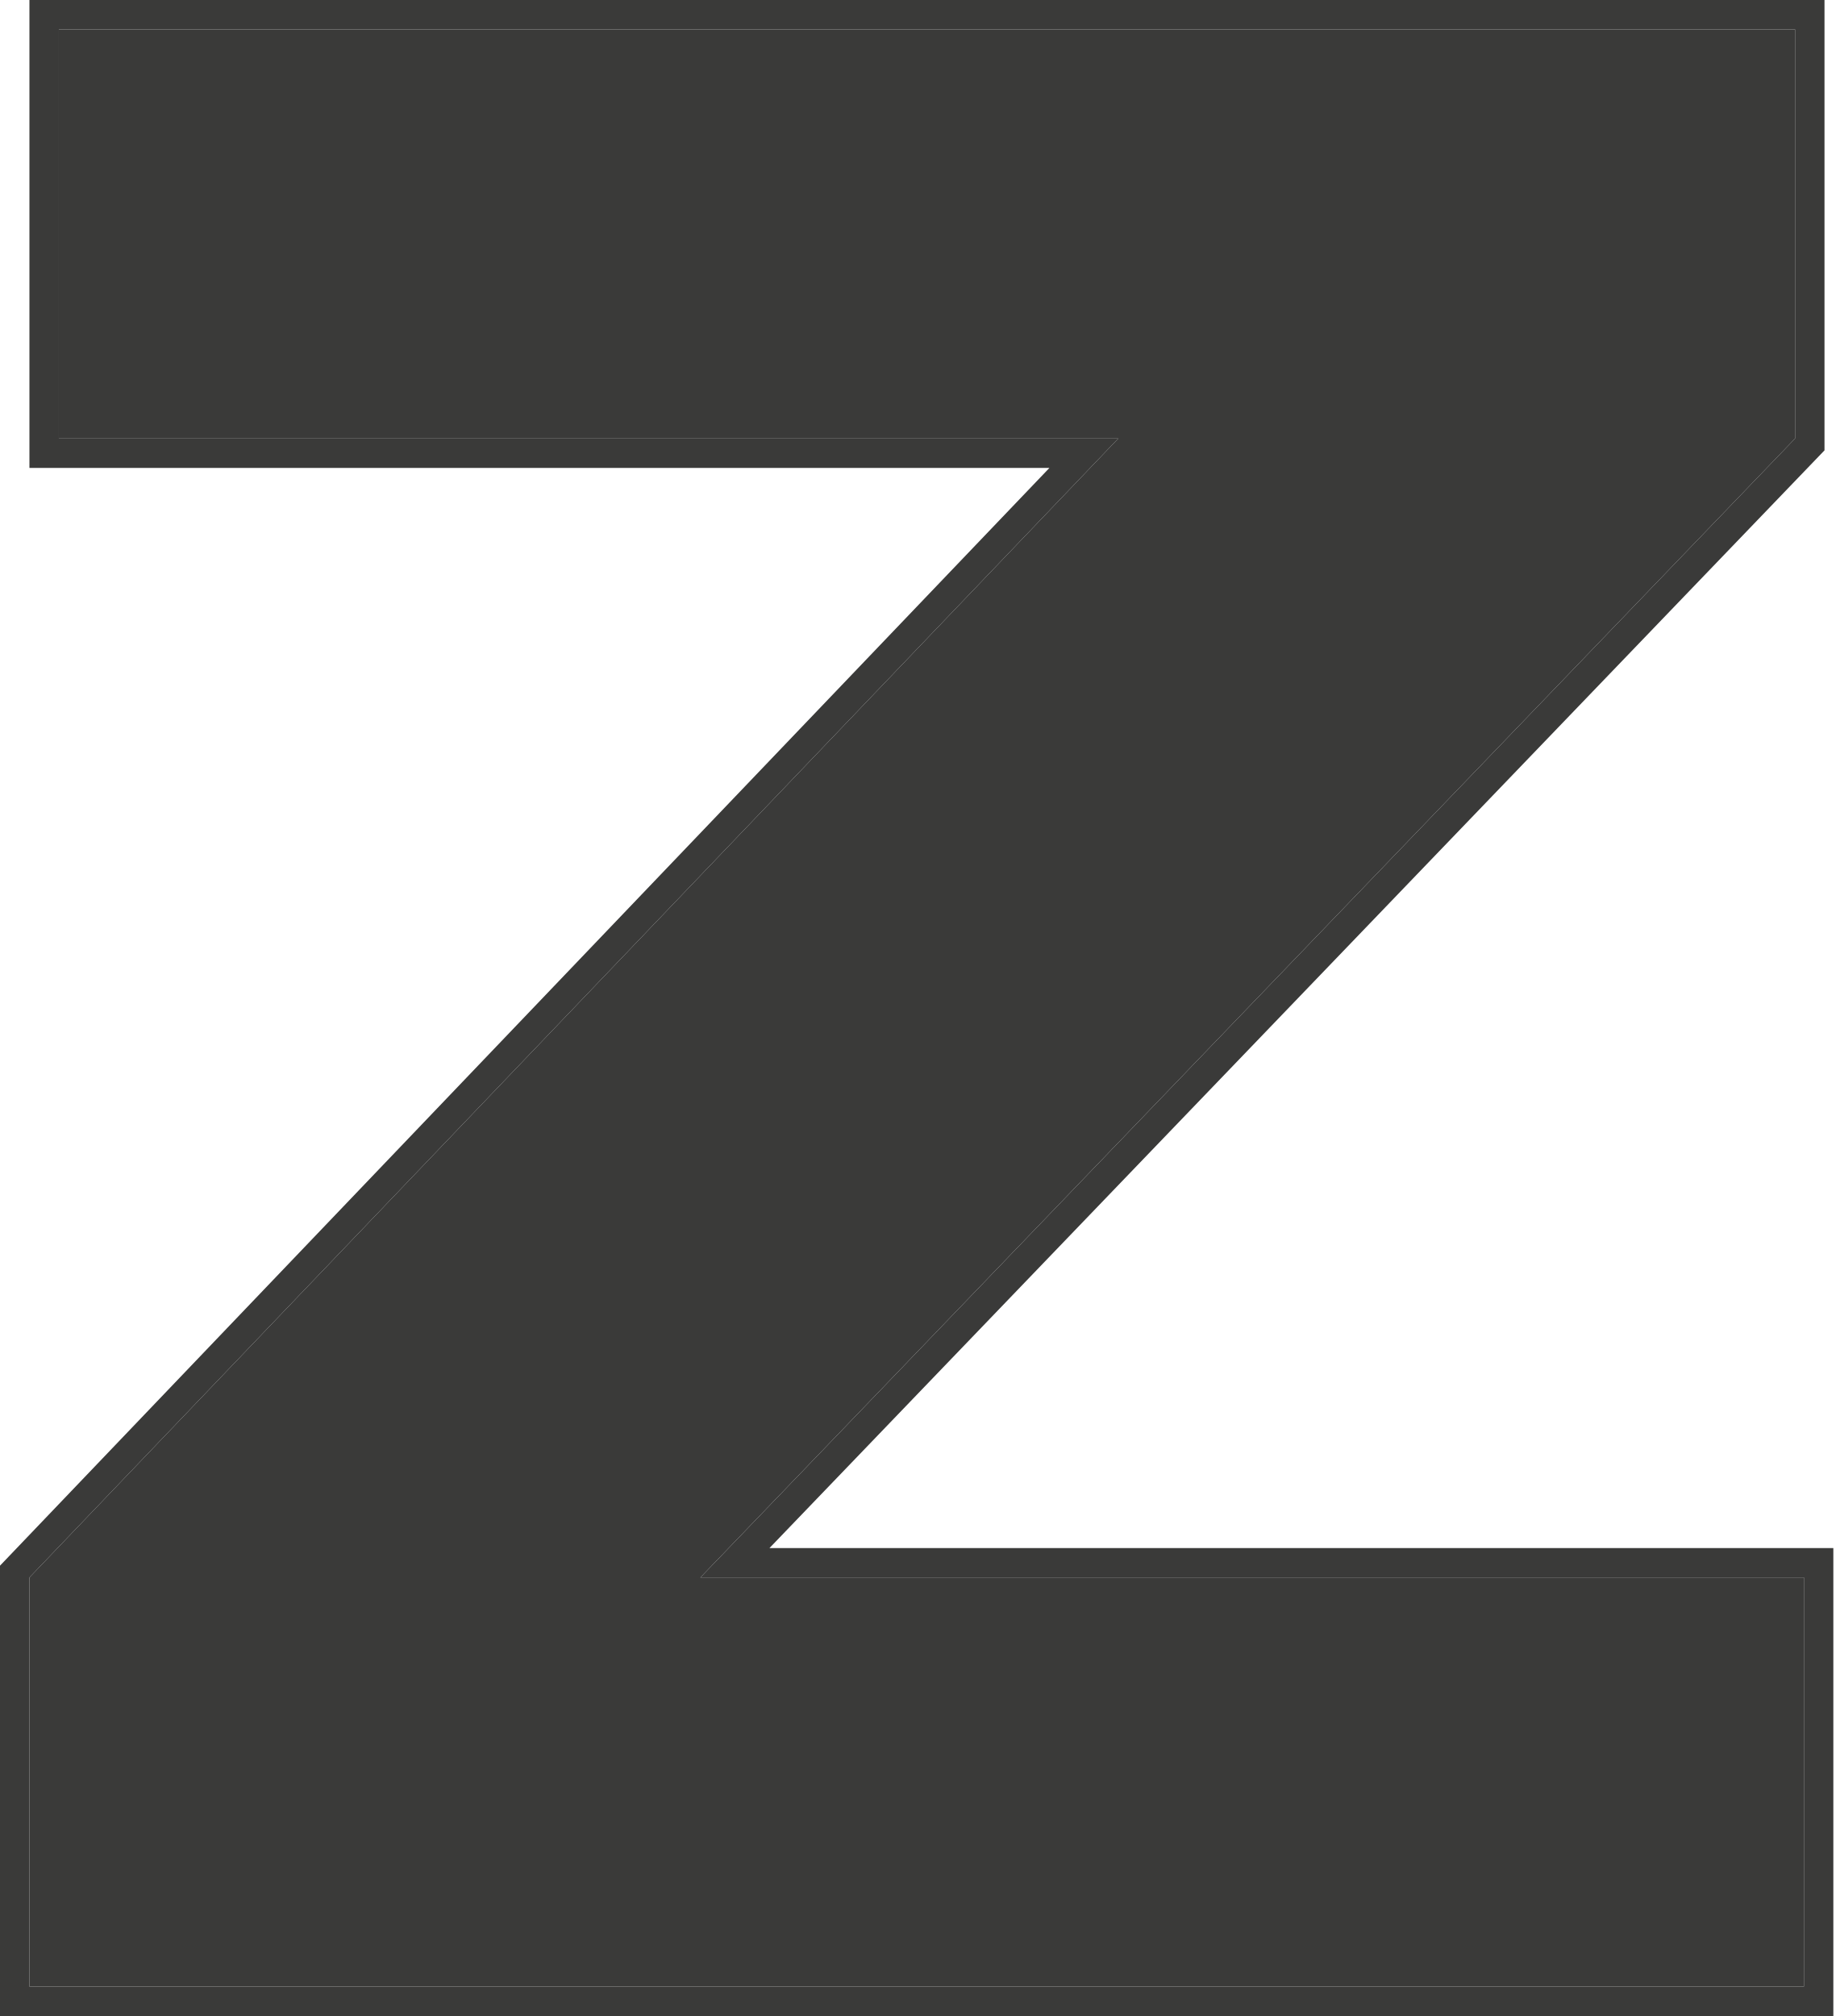
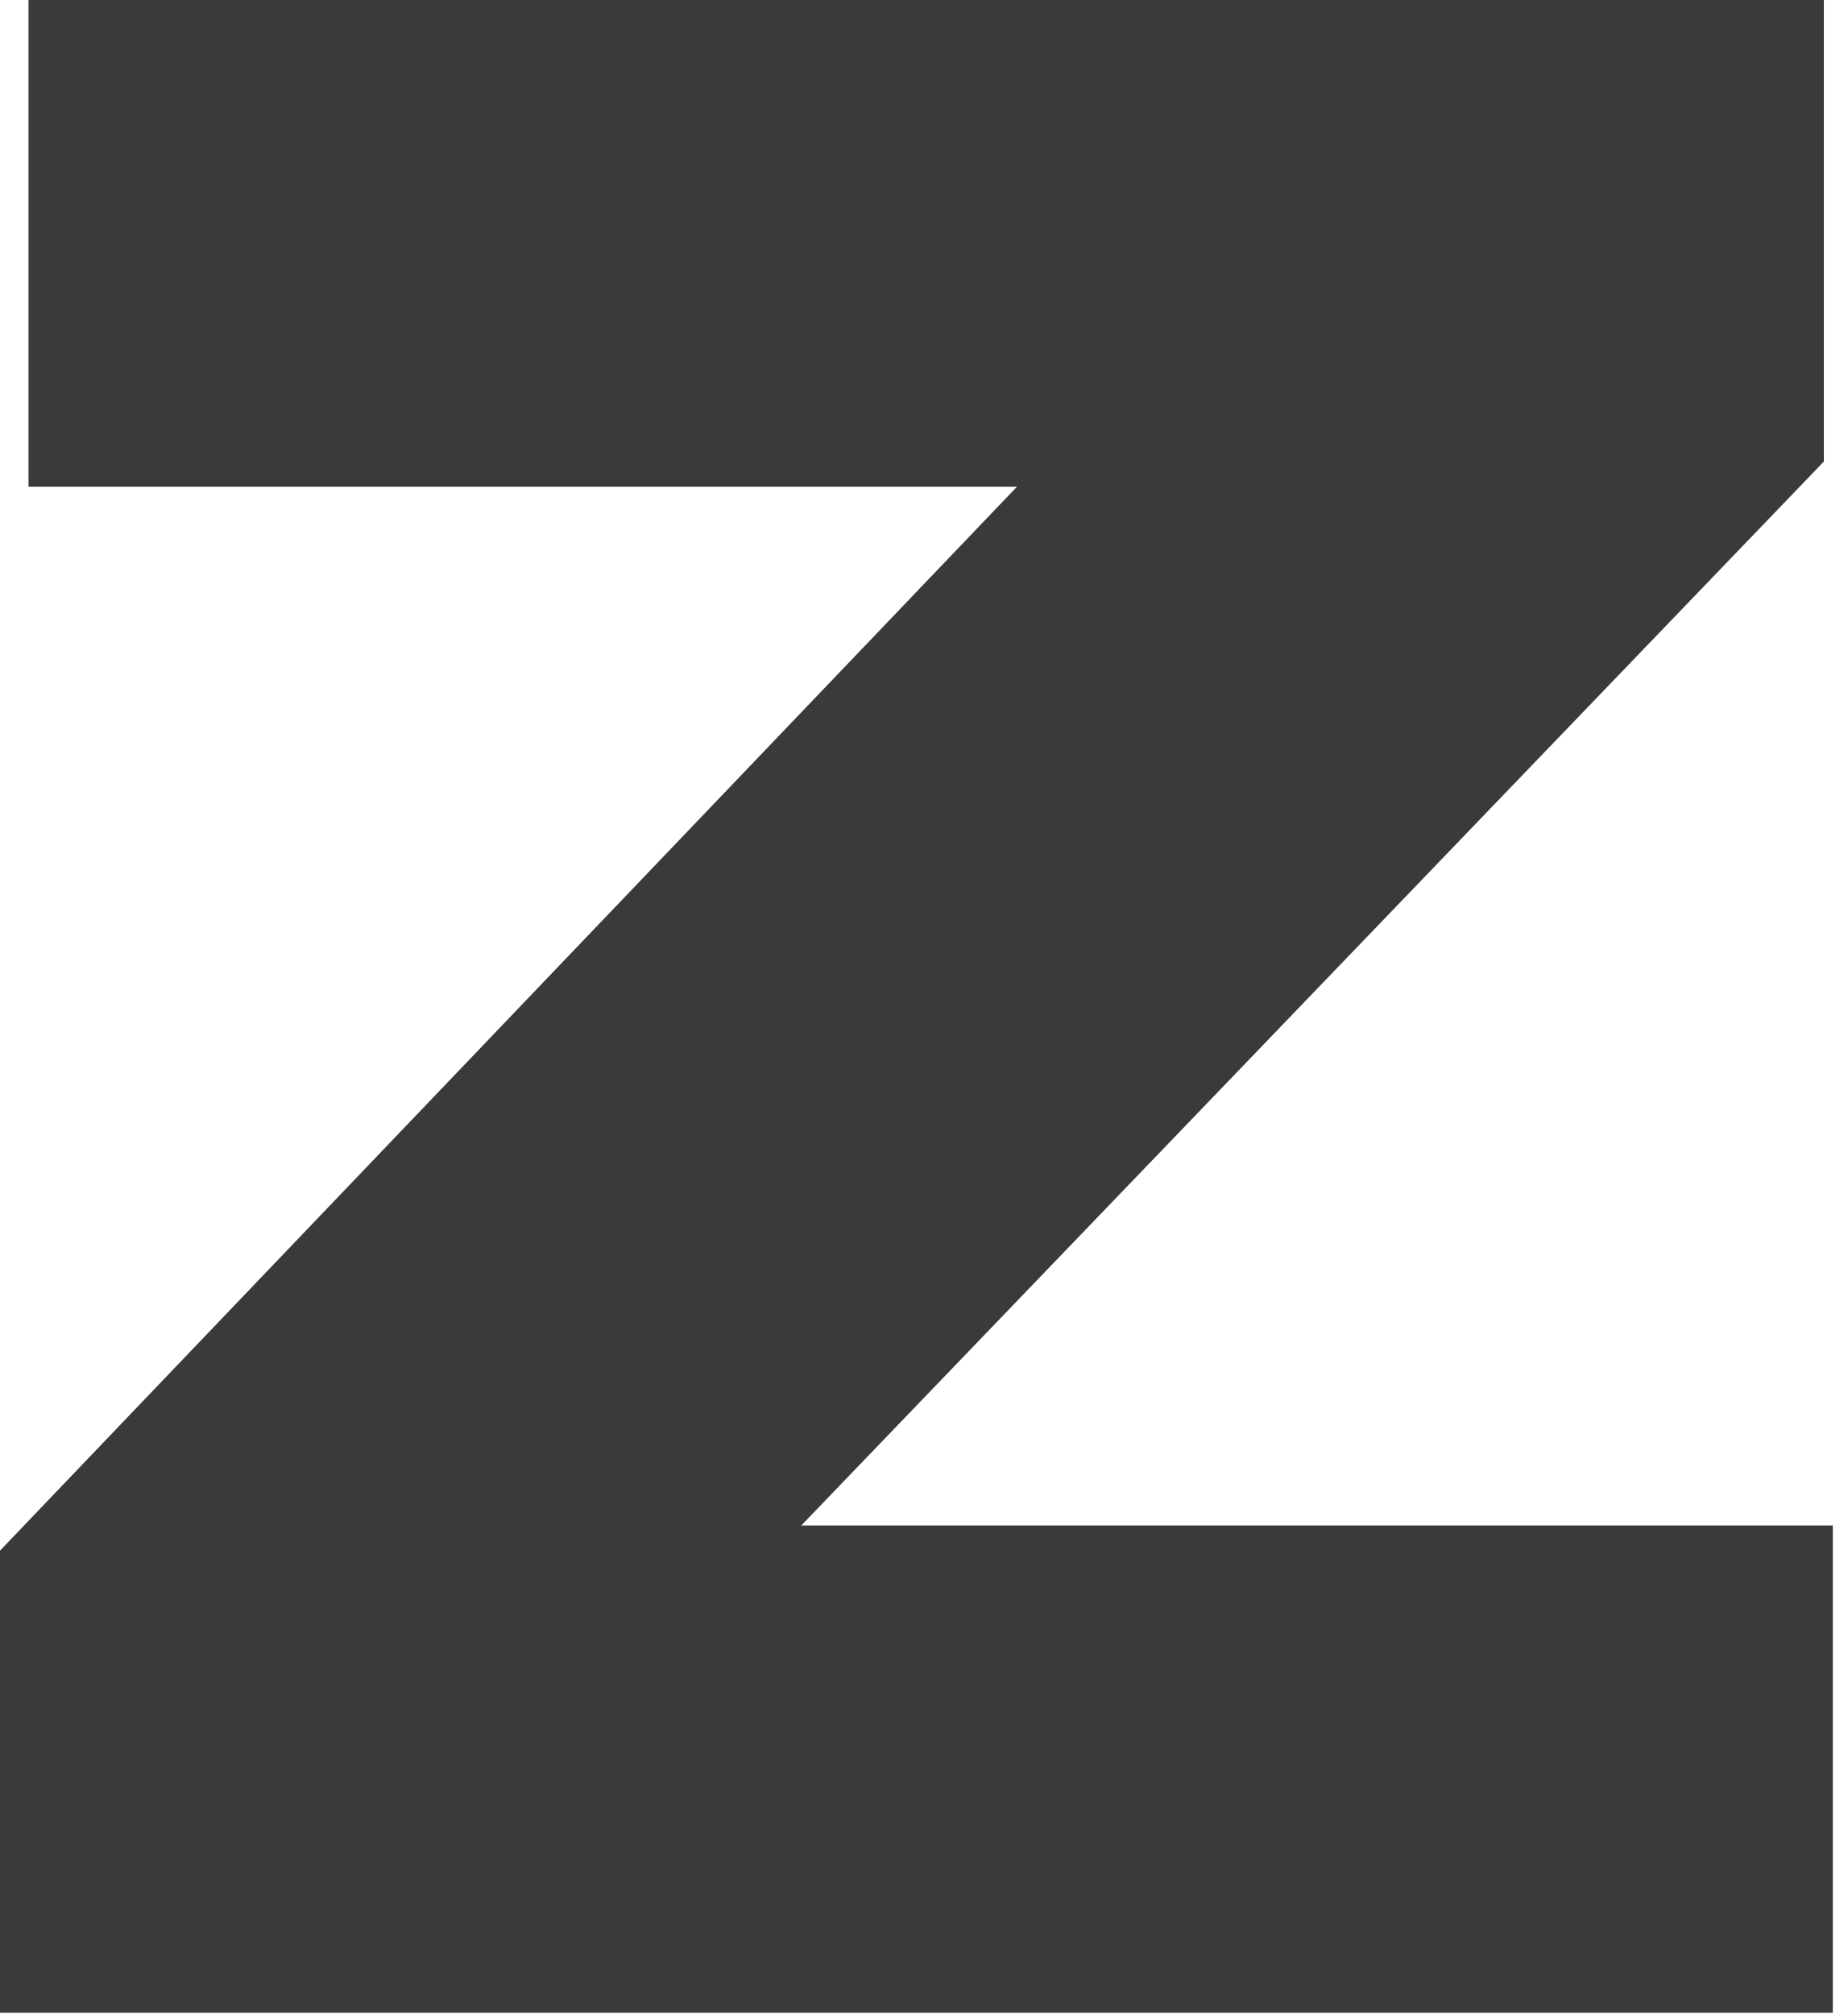
- <svg xmlns="http://www.w3.org/2000/svg" width="125" height="137" viewBox="0 0 125 137" fill="none">
-   <path d="M2 135V107.2L76 29.8H4V2H122V29.8L47.6 107.2H122.6V135H2Z" fill="#3A3A39" />
-   <path d="M4 2V29.8H76L2 107.2V135H122.601V107.2H47.601L122 29.8V2H4ZM124 30.605L52.297 105.2H124.601V137H0V106.397L71.321 31.8H2V0H124V30.605Z" fill="#3A3A39" />
+ <svg xmlns="http://www.w3.org/2000/svg" width="100" height="109" viewBox="0 0 100 109" fill="none">
+   <path d="M98.711 24.98V0H1.542V26.341H55.041L0 83.922V108.933H99.195V82.561H43.367L98.711 24.98Z" fill="#3A3A39" />
</svg>
